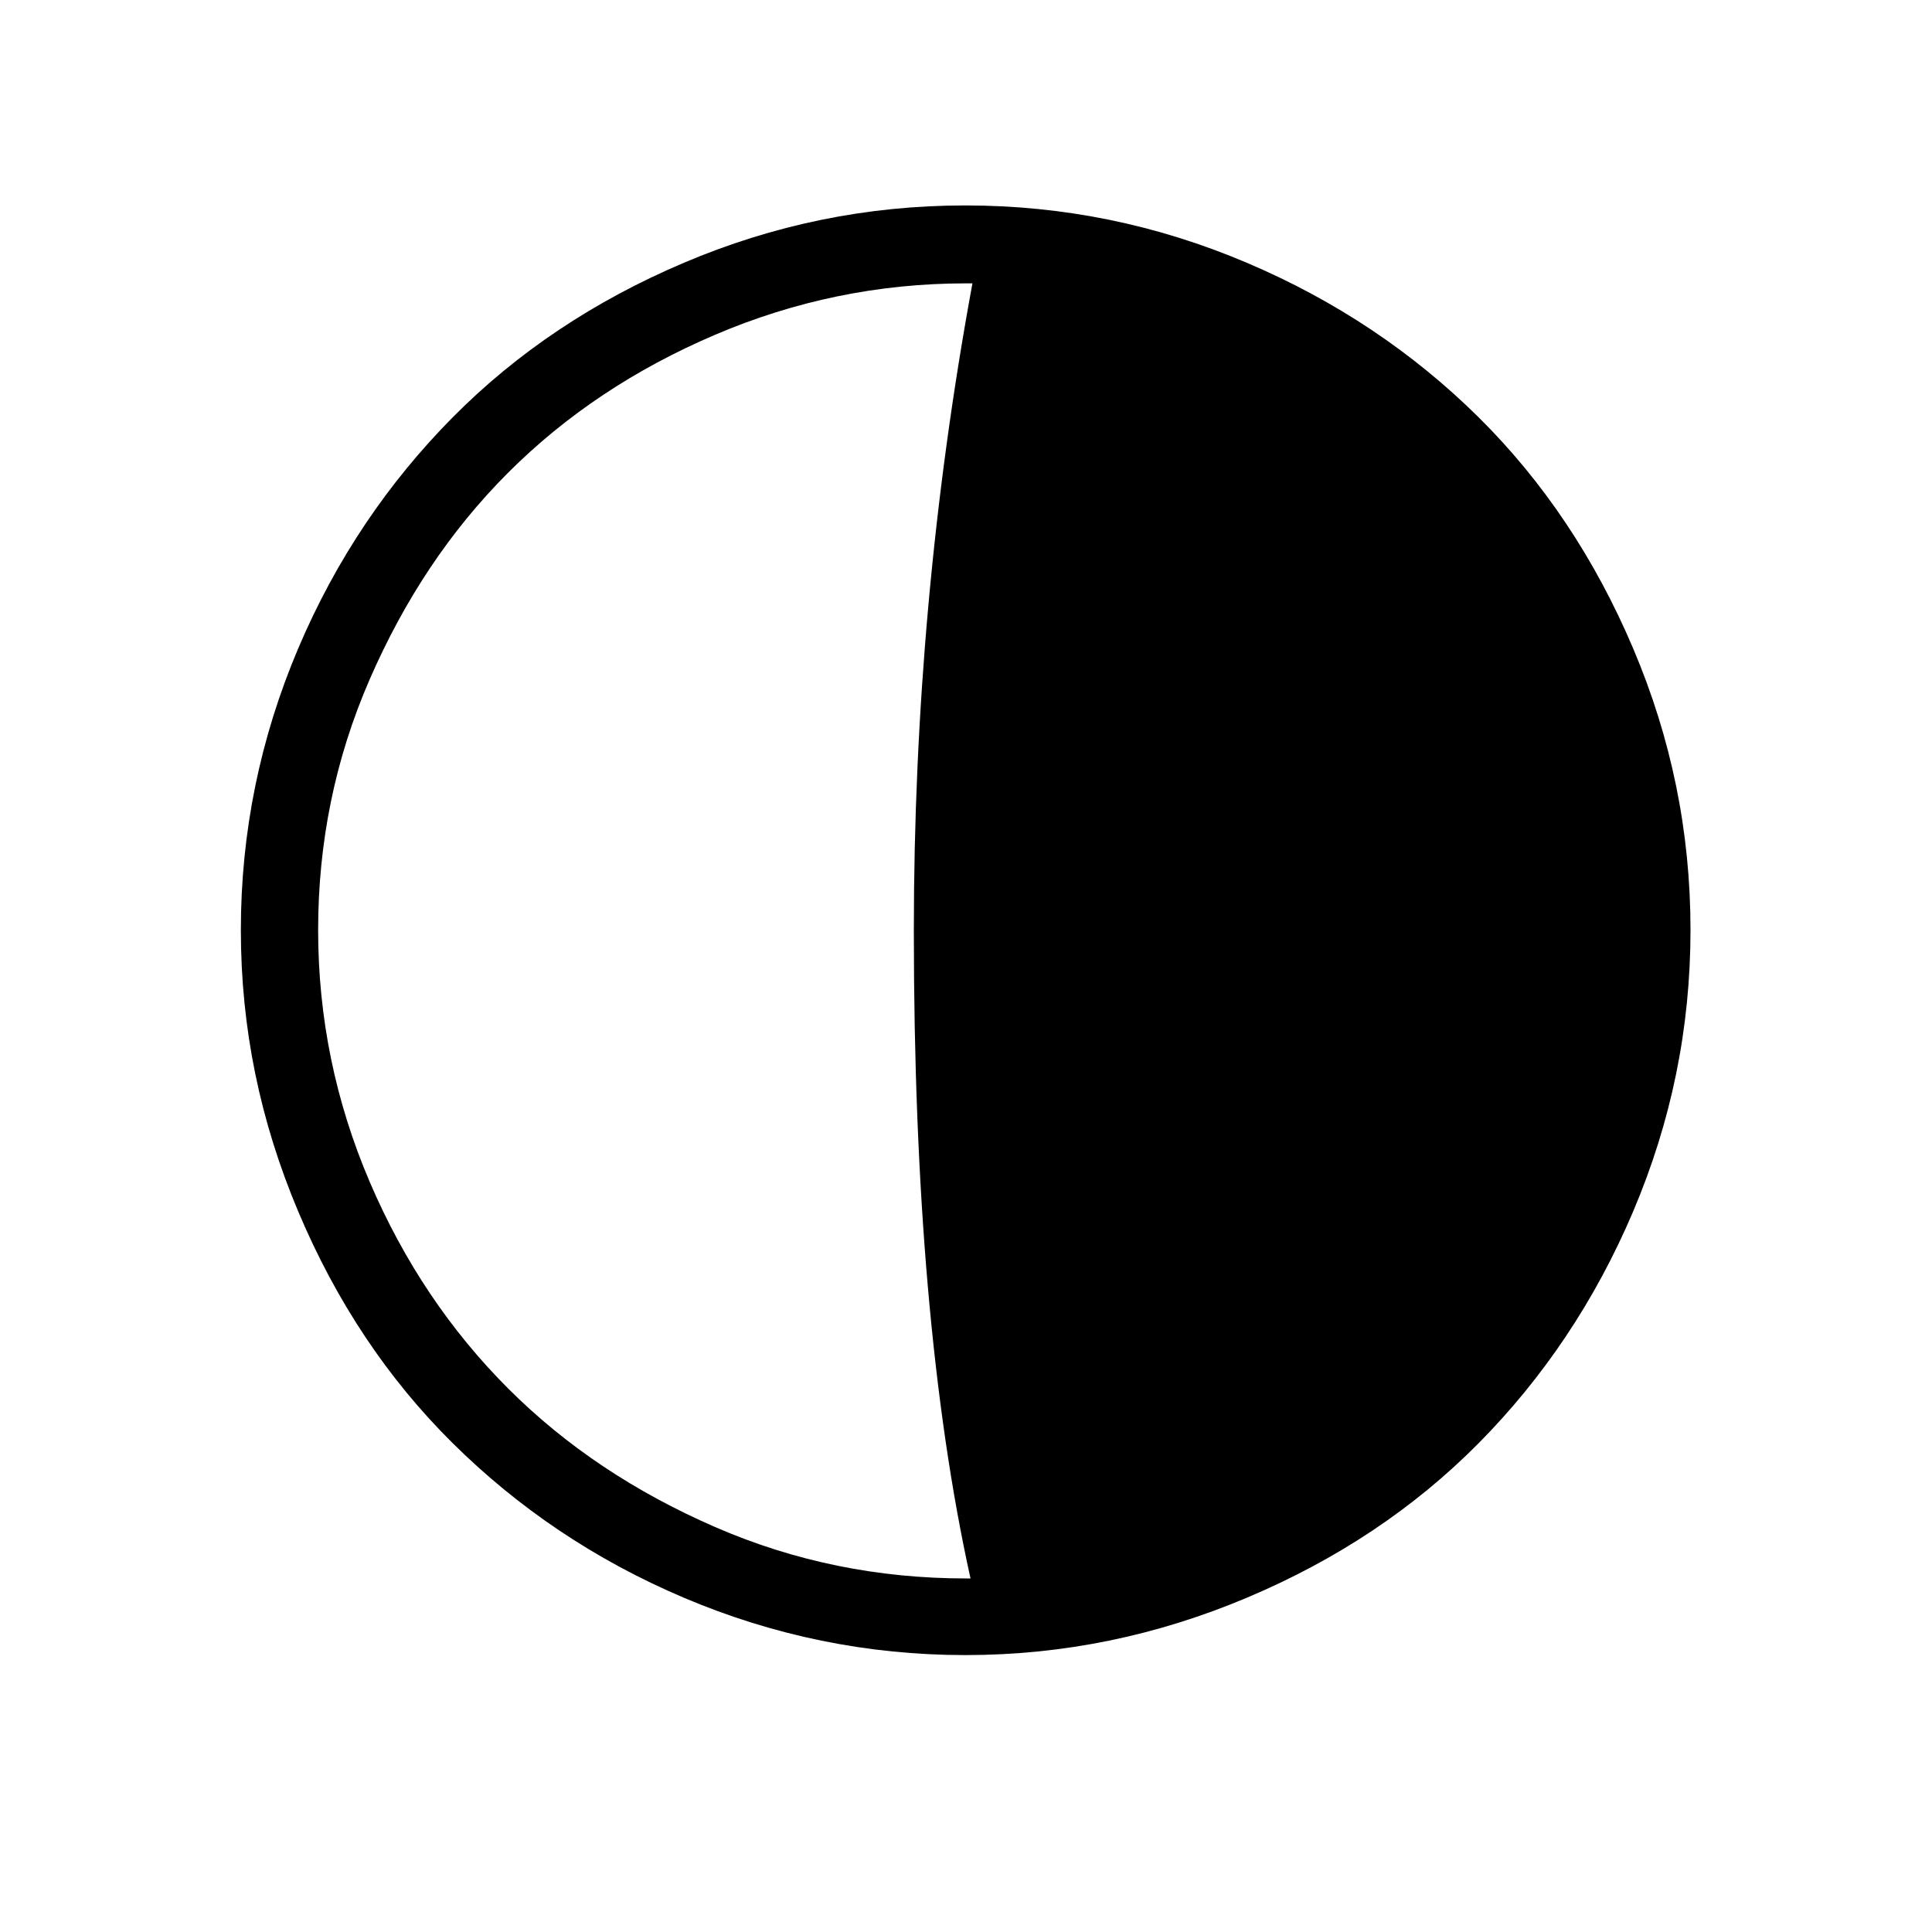
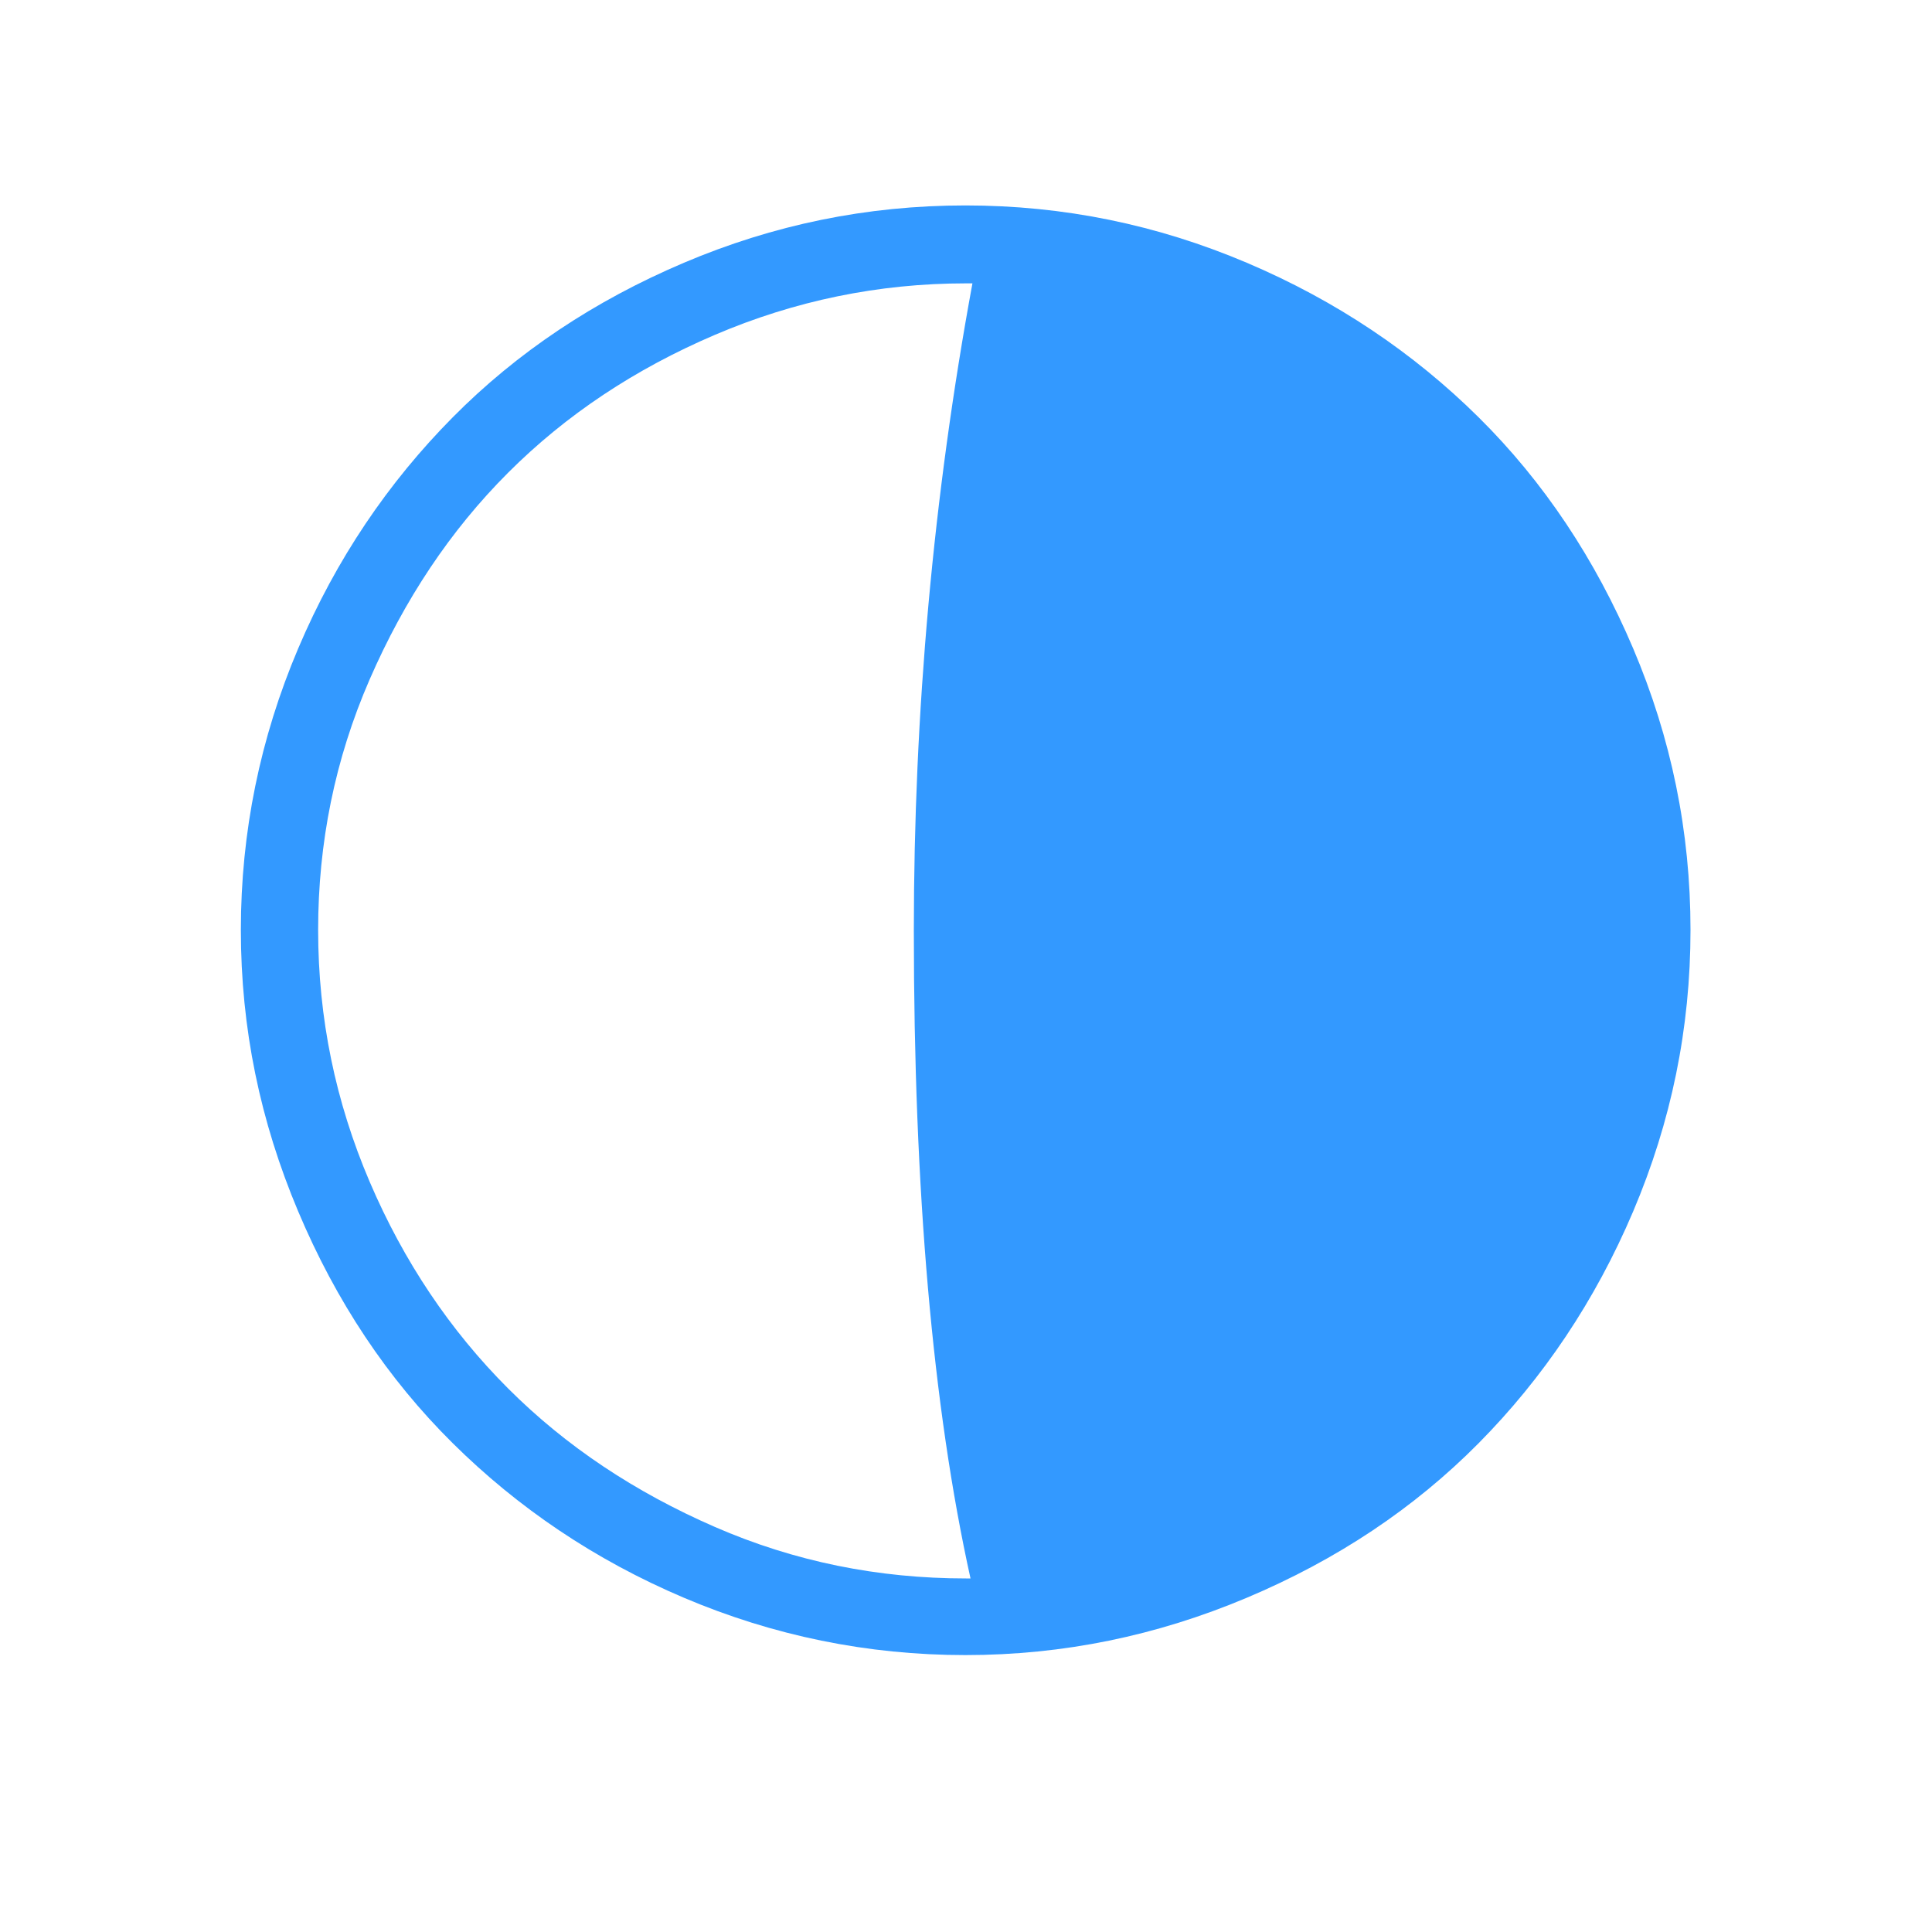
<svg xmlns="http://www.w3.org/2000/svg" version="1.1" id="Layer_1" x="0px" y="0px" viewBox="0 0 30 30" style="enable-background:new 0 0 30 30;" xml:space="preserve">
-   <path d="M3.74,14.44c0-1.52,0.3-2.98,0.89-4.37s1.4-2.58,2.4-3.59s2.2-1.81,3.59-2.4s2.84-0.89,4.37-0.89s2.98,0.3,4.37,0.89  s2.59,1.4,3.6,2.4s1.81,2.2,2.4,3.59s0.89,2.84,0.89,4.37s-0.3,2.98-0.89,4.37s-1.4,2.59-2.4,3.6s-2.2,1.81-3.6,2.4  s-2.85,0.89-4.37,0.89s-2.98-0.3-4.37-0.89s-2.58-1.4-3.59-2.4s-1.81-2.2-2.4-3.6S3.74,15.97,3.74,14.44z M4.94,14.44  c0,1.37,0.27,2.67,0.8,3.91s1.25,2.31,2.15,3.21s1.97,1.61,3.21,2.15s2.54,0.8,3.9,0.8h0.07c-0.59-2.67-0.88-6.02-0.88-10.06  c0-3.39,0.3-6.74,0.91-10.05h-0.1c-1.36,0-2.66,0.27-3.9,0.8S8.79,6.44,7.89,7.34s-1.61,1.97-2.15,3.21S4.94,13.09,4.94,14.44z" />
+   <path d="M3.74,14.44c0-1.52,0.3-2.98,0.89-4.37s1.4-2.58,2.4-3.59s2.2-1.81,3.59-2.4s2.84-0.89,4.37-0.89s2.98,0.3,4.37,0.89  s2.59,1.4,3.6,2.4s1.81,2.2,2.4,3.59s0.89,2.84,0.89,4.37s-0.3,2.98-0.89,4.37s-1.4,2.59-2.4,3.6s-2.2,1.81-3.6,2.4  s-2.85,0.89-4.37,0.89s-2.98-0.3-4.37-0.89s-2.58-1.4-3.59-2.4s-1.81-2.2-2.4-3.6S3.74,15.97,3.74,14.44z M4.94,14.44  c0,1.37,0.27,2.67,0.8,3.91s1.25,2.31,2.15,3.21s1.97,1.61,3.21,2.15s2.54,0.8,3.9,0.8h0.07c-0.59-2.67-0.88-6.02-0.88-10.06  c0-3.39,0.3-6.74,0.91-10.05h-0.1c-1.36,0-2.66,0.27-3.9,0.8S8.79,6.44,7.89,7.34s-1.61,1.97-2.15,3.21S4.94,13.09,4.94,14.44z" fill="#3399ff" />
</svg>
